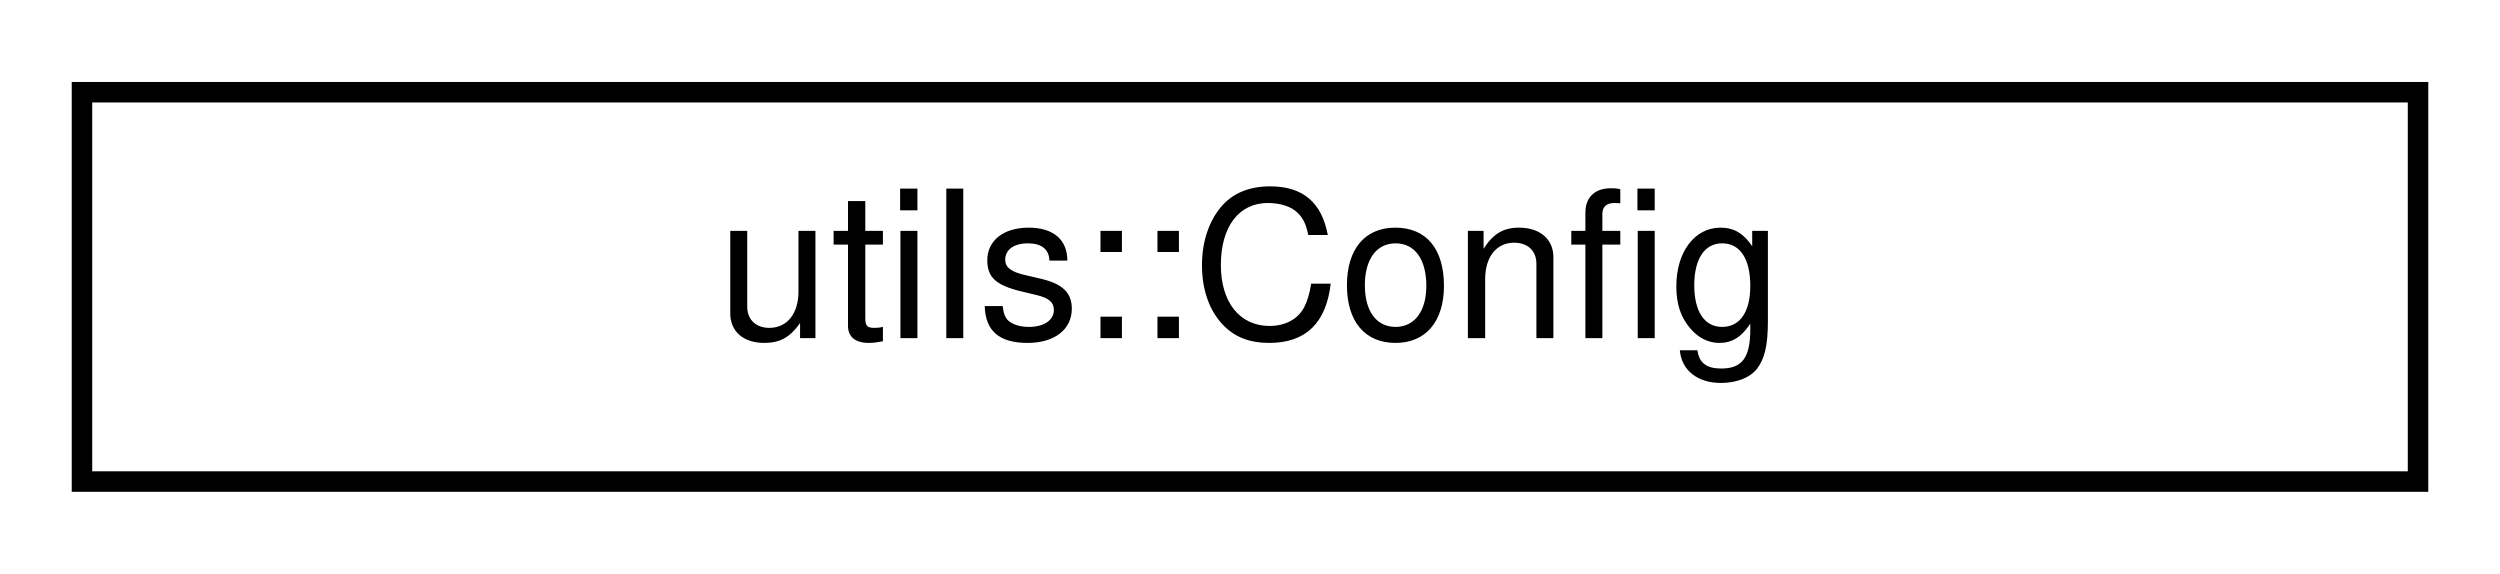
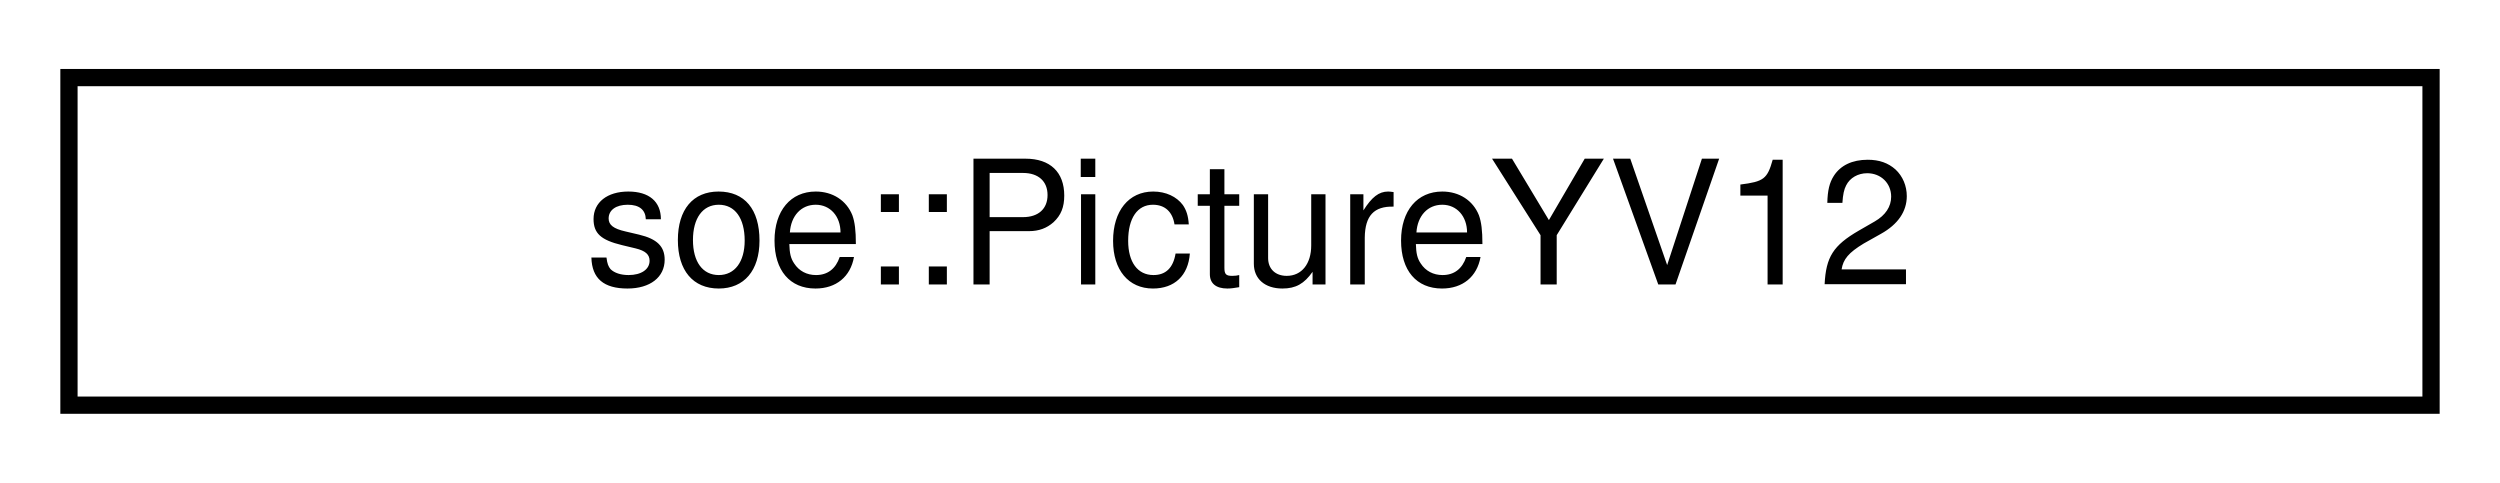
- <svg xmlns="http://www.w3.org/2000/svg" xmlns:xlink="http://www.w3.org/1999/xlink" width="122pt" height="28pt" viewBox="0.00 0.00 122.00 28.00">
+ <svg xmlns="http://www.w3.org/2000/svg" xmlns:xlink="http://www.w3.org/1999/xlink" width="145pt" height="28pt" viewBox="0.00 0.00 145.00 28.00">
  <g id="graph0" class="graph" transform="scale(1 1) rotate(0) translate(4 24)">
    <g id="node1" class="node">
      <g id="a_node1">
-         <a xlink:href="structutils_1_1_config.html" target="_top" xlink:title=" ">
-           <polygon fill="none" stroke="#000000" points="0,-.5 0,-19.5 114,-19.5 114,-.5 0,-.5" />
-           <text text-anchor="middle" x="57" y="-7.5" font-family="Helvetica,sans-Serif" font-size="10.00" fill="#000000">utils::Config</text>
+         <a xlink:href="structsoe_1_1_picture_y_v12.html" target="_top" xlink:title=" ">
+           <polygon fill="none" stroke="#000000" points="0,-.5 0,-19.5 137,-19.5 137,-.5 0,-.5" />
+           <text text-anchor="middle" x="68.5" y="-7.5" font-family="Helvetica,sans-Serif" font-size="10.00" fill="#000000">soe::PictureYV12</text>
        </a>
      </g>
    </g>
  </g>
</svg>
